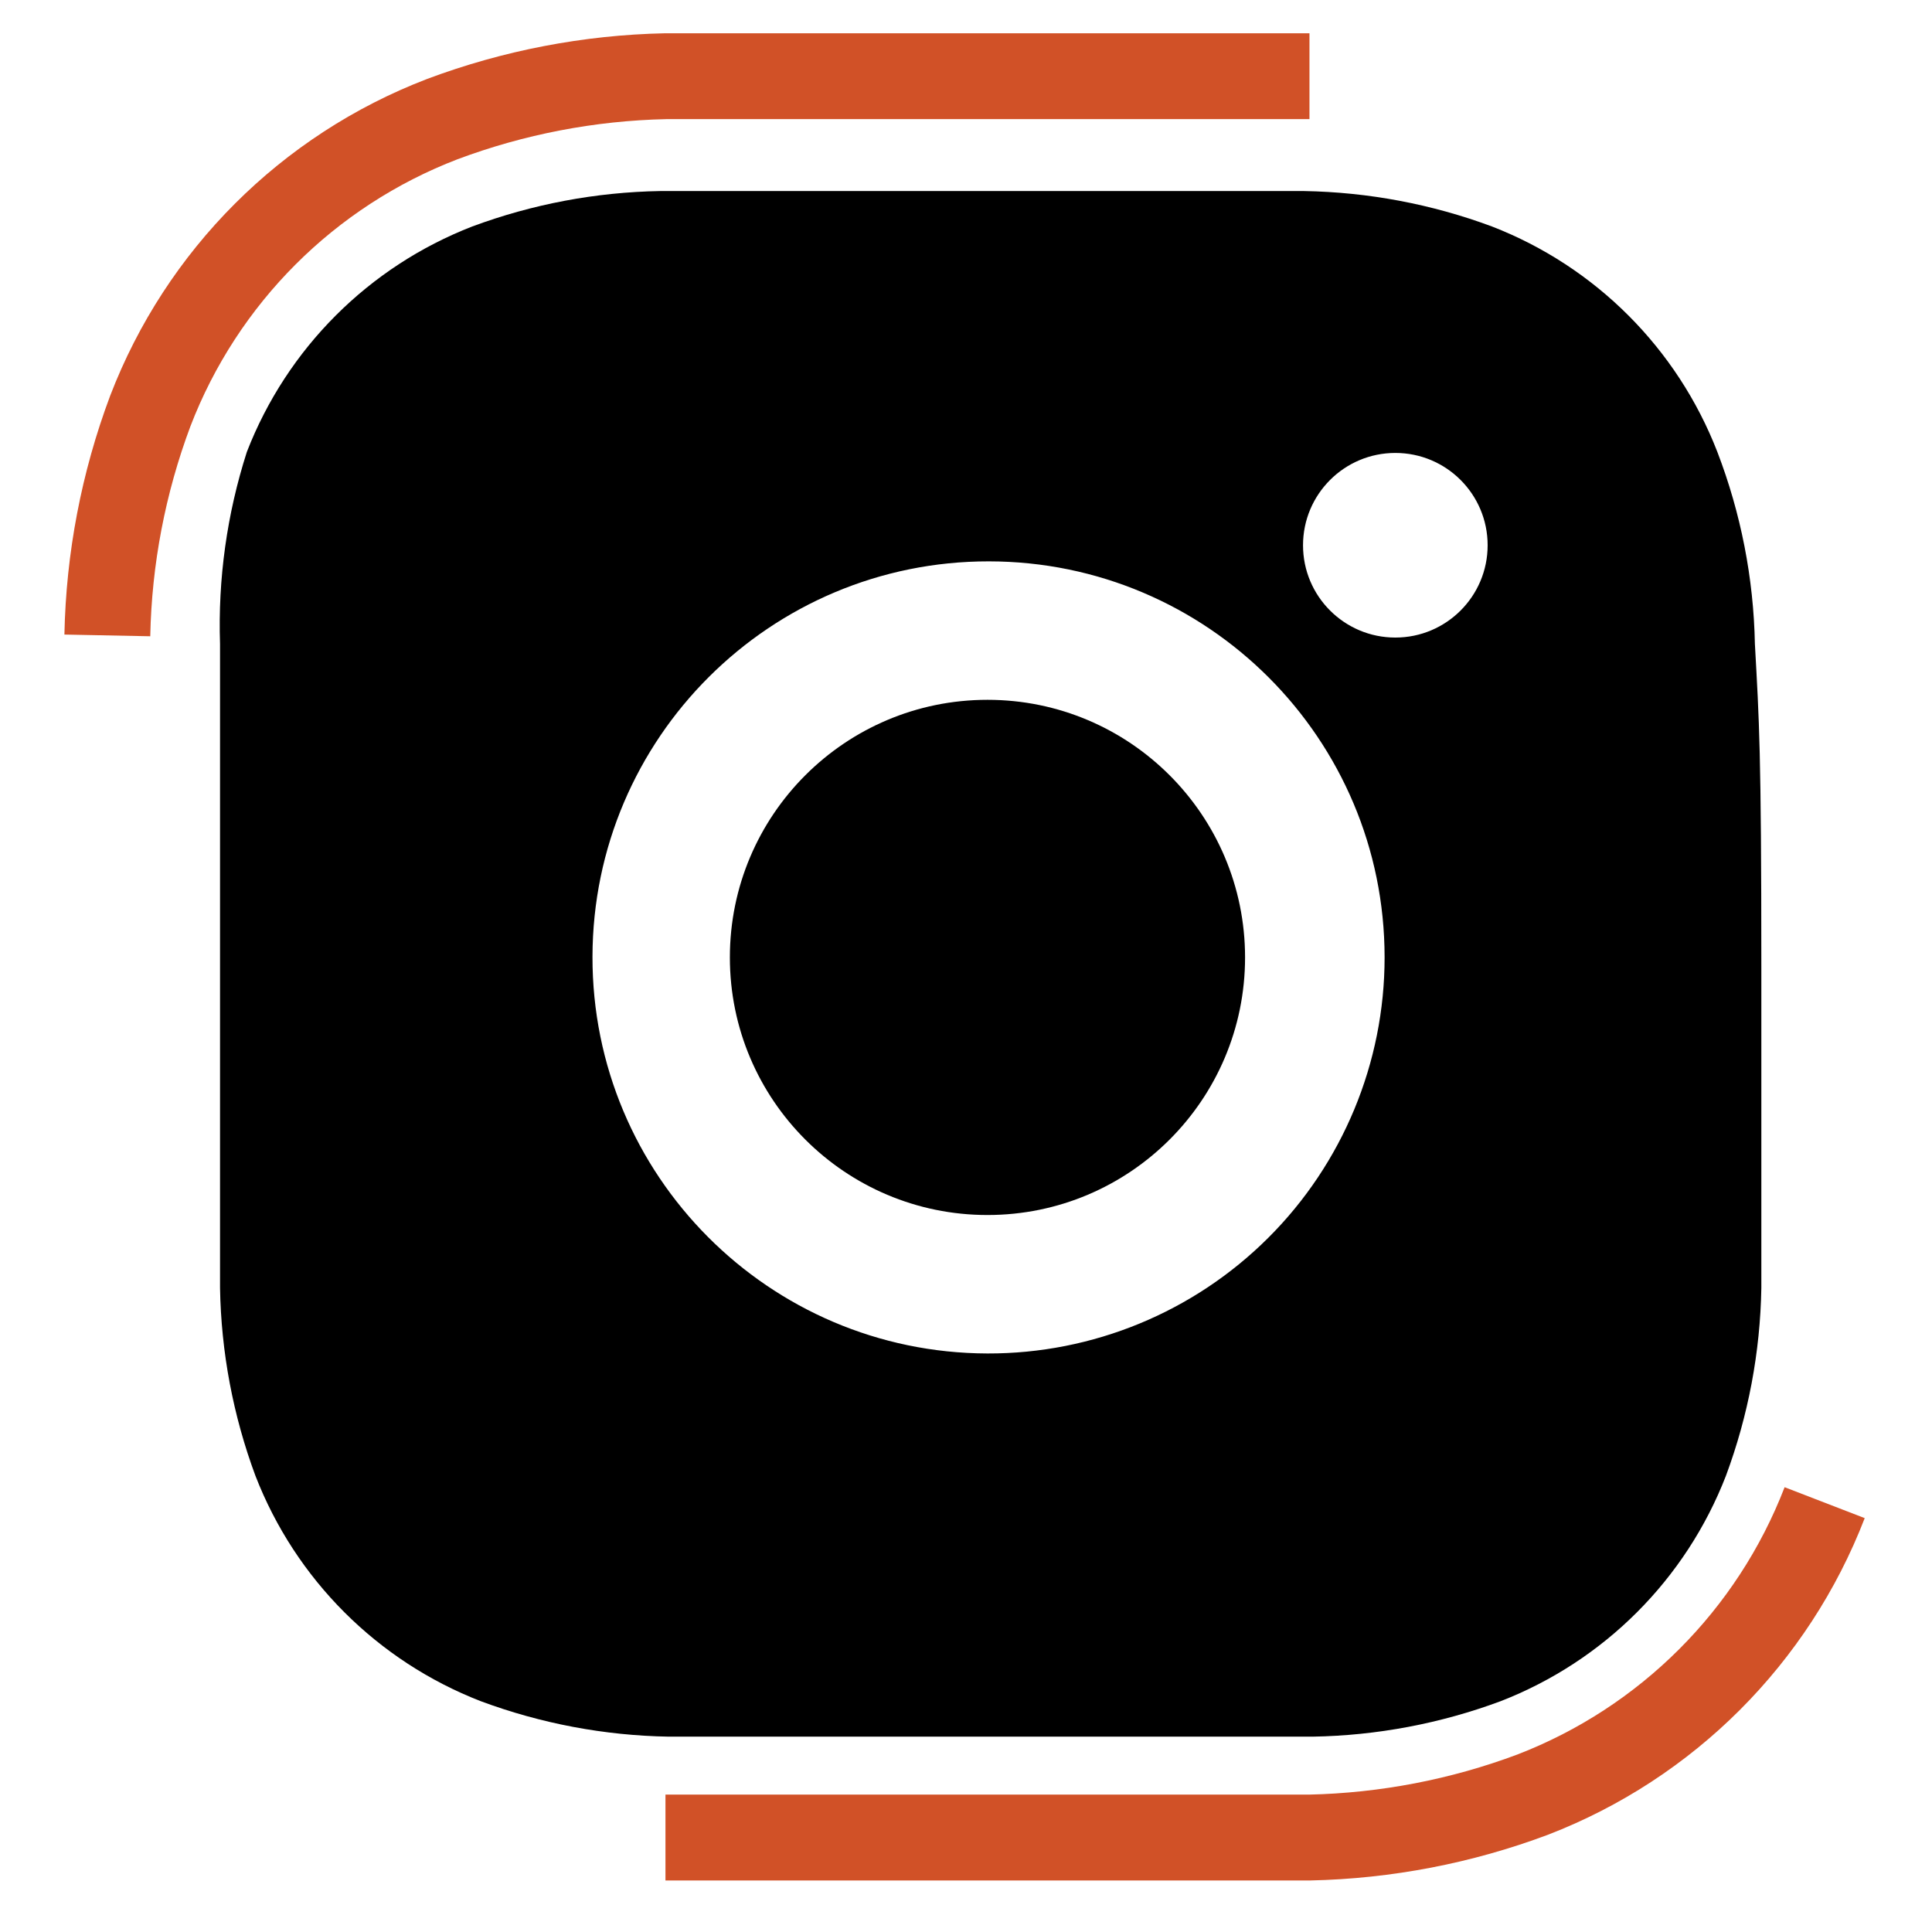
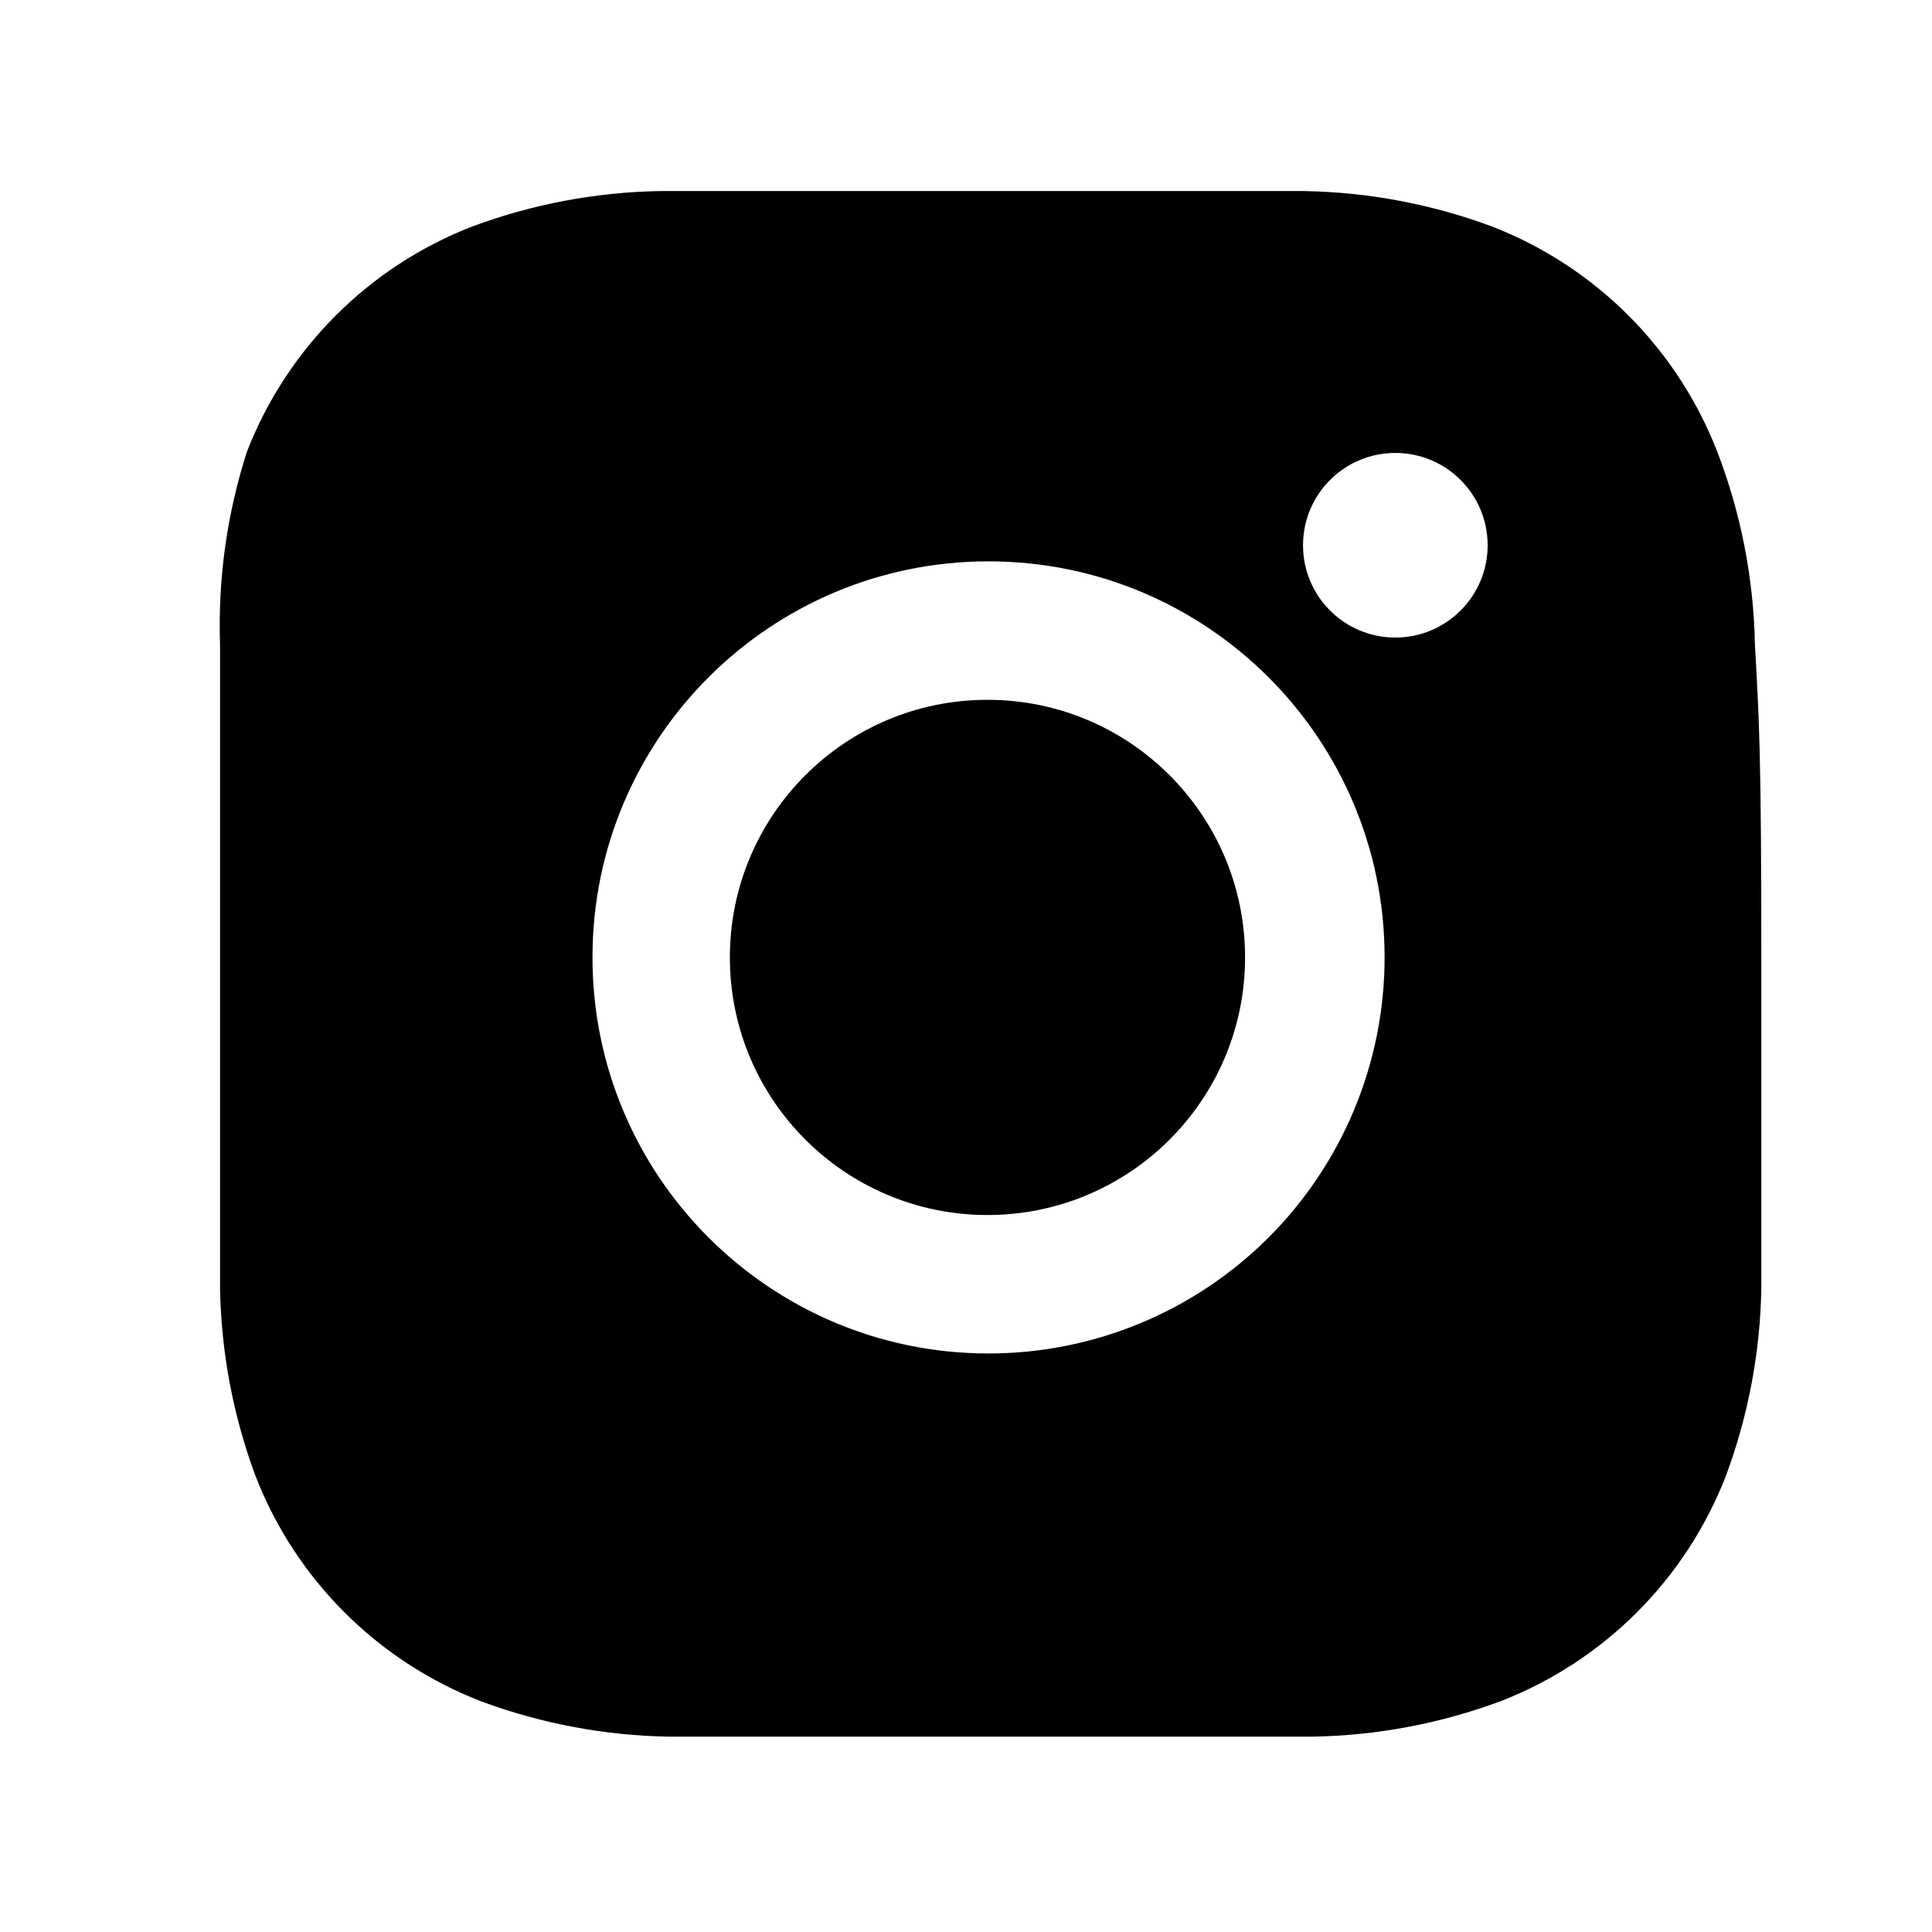
<svg xmlns="http://www.w3.org/2000/svg" viewBox="0 0 18 18">
  <defs>
-     <style>.cls-2{fill:none;stroke:#d15127;stroke-miterlimit:10;stroke-width:0.8px;}</style>
+     <style>.cls-2{fill:none;stroke-miterlimit:10;stroke-width:0.8px;}</style>
  </defs>
  <circle cx="9.2" cy="8.92" r="2.4" />
  <path class="cls-1" d="M16.35,6A5.28,5.28,0,0,0,16,4.21a3.68,3.68,0,0,0-2.1-2.1,5.28,5.28,0,0,0-1.75-.33c-.77,0-1,0-3,0s-2.2,0-3,0a5.28,5.28,0,0,0-1.75.33,3.68,3.68,0,0,0-2.1,2.1A5.28,5.28,0,0,0,2.05,6c0,.77,0,1,0,3s0,2.2,0,3a5.28,5.28,0,0,0,.33,1.75,3.68,3.68,0,0,0,2.1,2.1,5.28,5.28,0,0,0,1.75.33c.77,0,1,0,3,0s2.2,0,3,0a5.28,5.28,0,0,0,1.75-.33,3.68,3.68,0,0,0,2.1-2.1,5.28,5.28,0,0,0,.33-1.75c0-.77,0-1,0-3S16.39,6.72,16.35,6ZM9.2,12.61A3.69,3.69,0,1,1,12.9,8.92,3.69,3.69,0,0,1,9.2,12.61ZM13,5.94a.86.86,0,1,1,.86-.86A.86.86,0,0,1,13,5.94Z" />
  <path class="cls-2" d="M6.2,17.12c.78,0,1,0,3,0s2.23,0,3,0a6.32,6.32,0,0,0,2.08-.4A4.75,4.75,0,0,0,17,14M12.2.71c-.78,0-1,0-3,0h0c-2,0-2.22,0-3,0a6.32,6.32,0,0,0-2.08.4A4.73,4.73,0,0,0,1.4,3.83,6.32,6.32,0,0,0,1,5.92" />
</svg>
